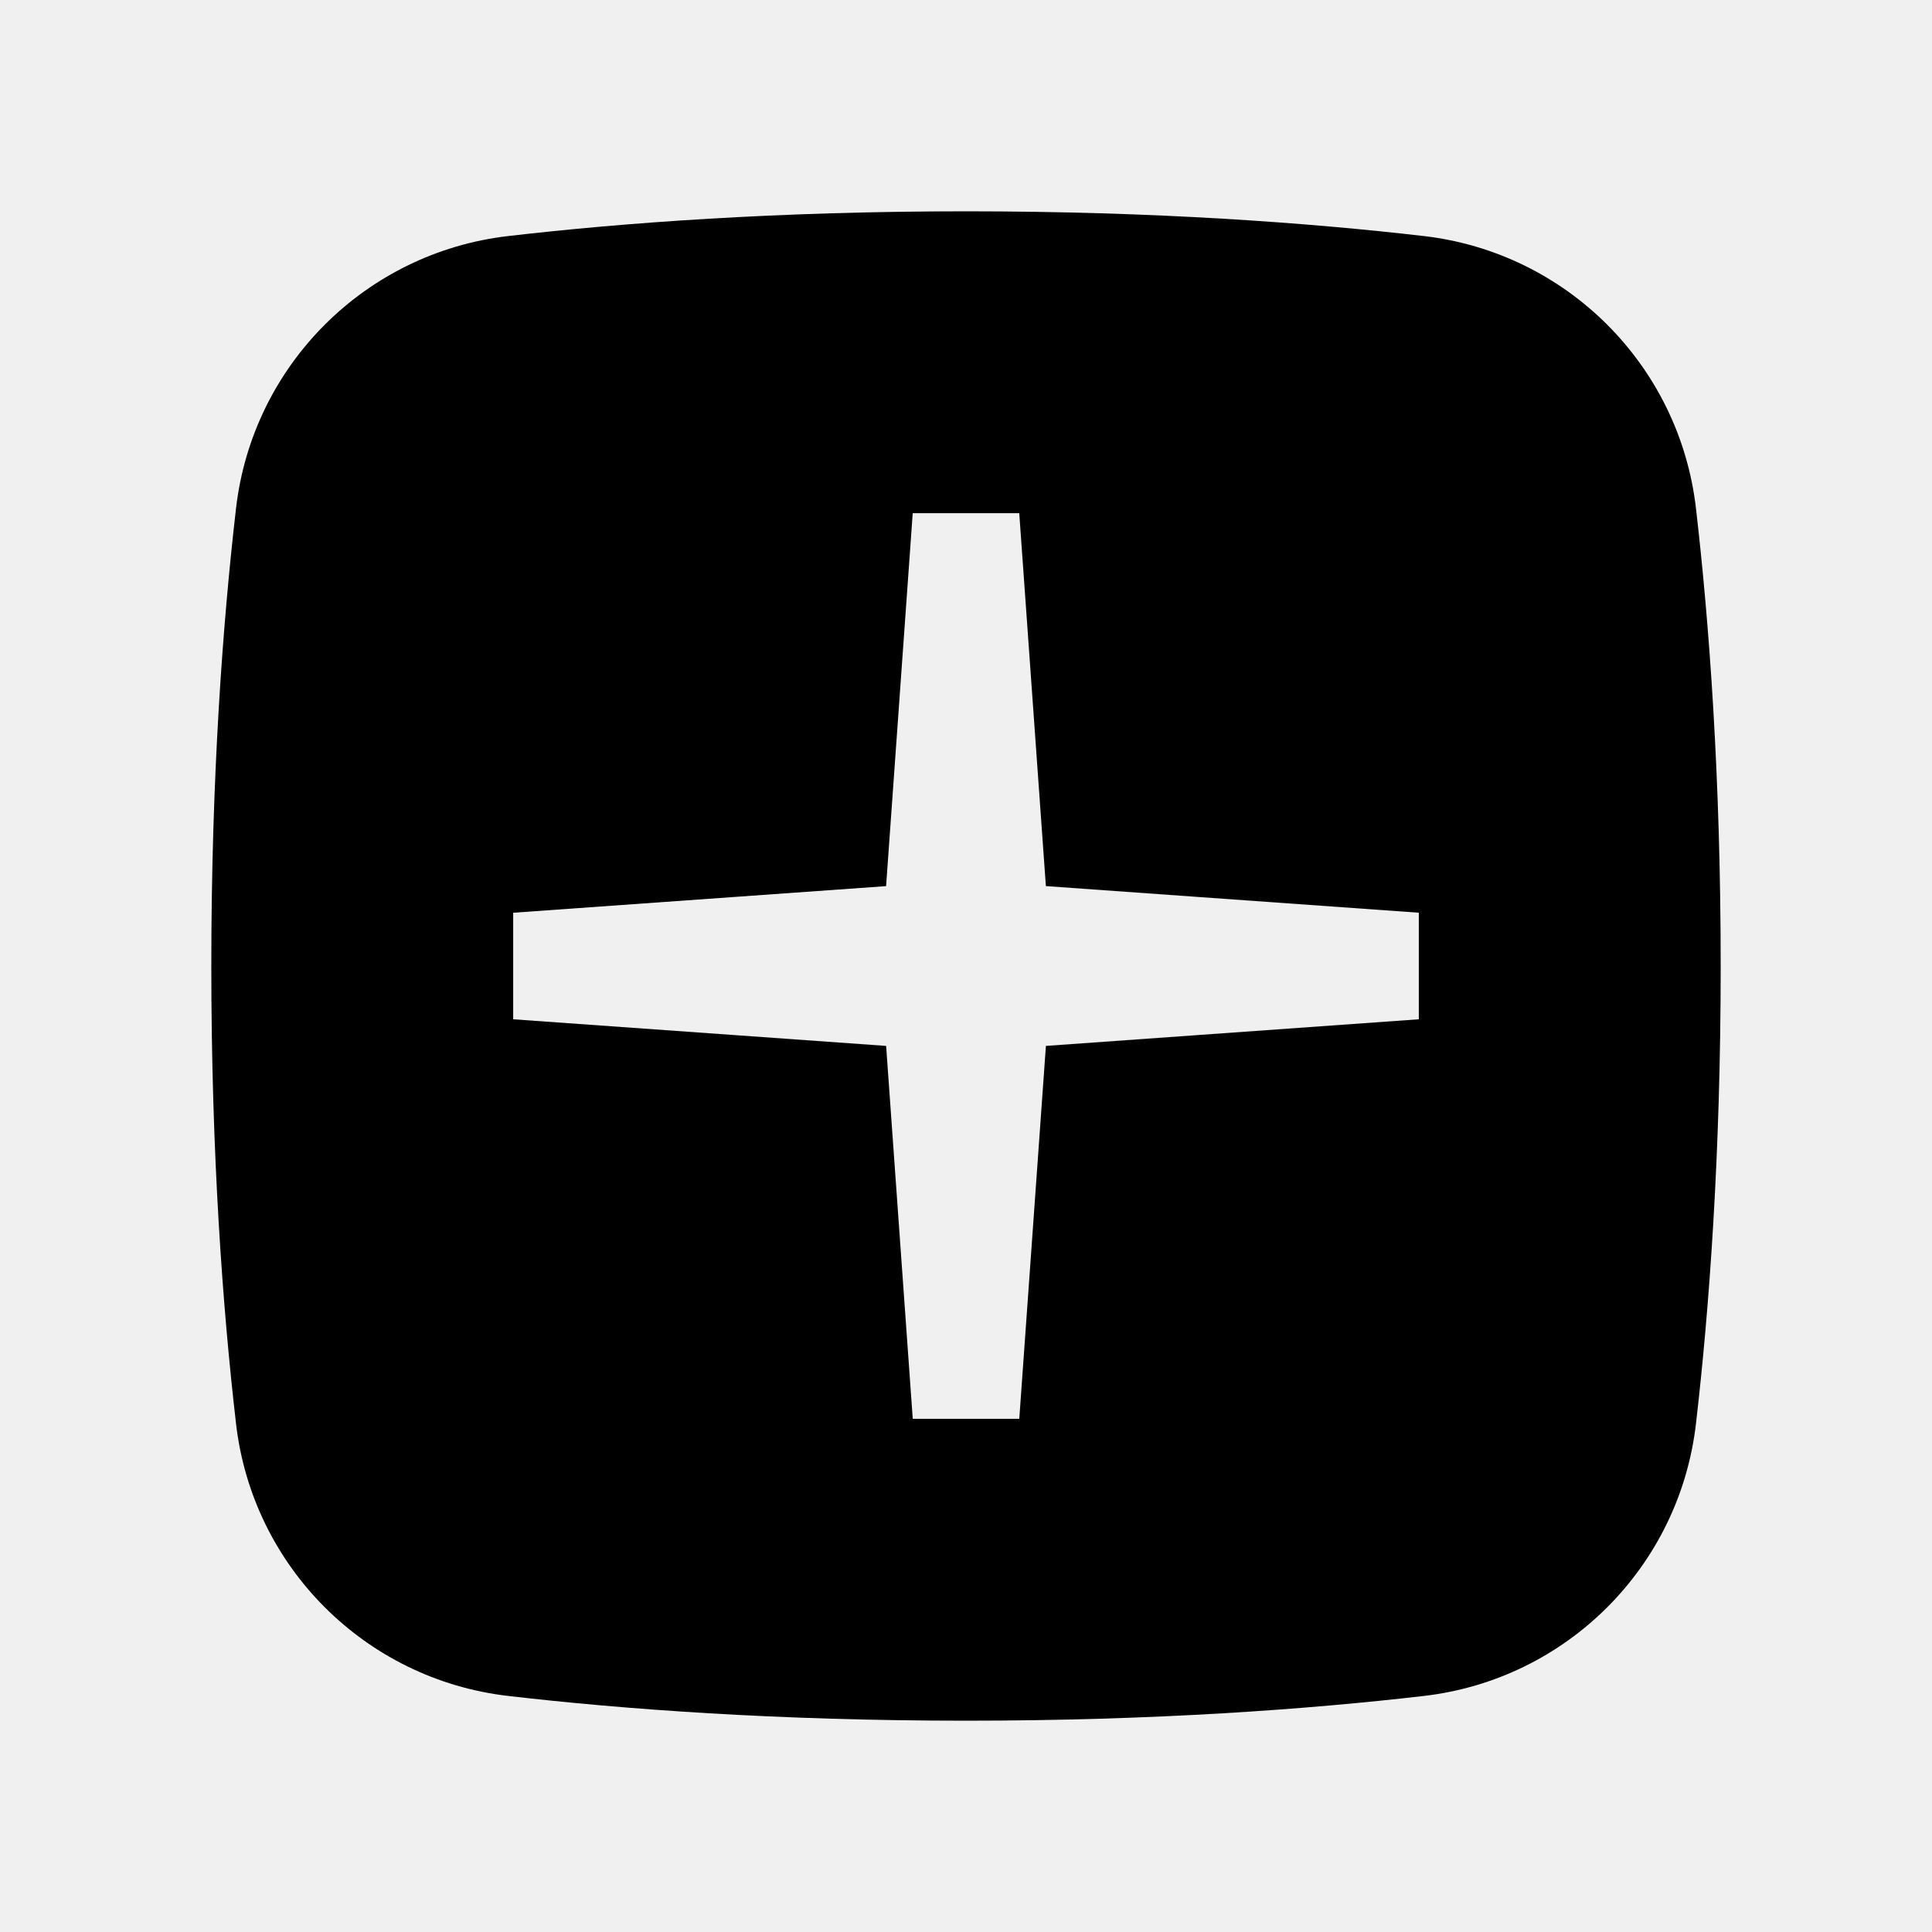
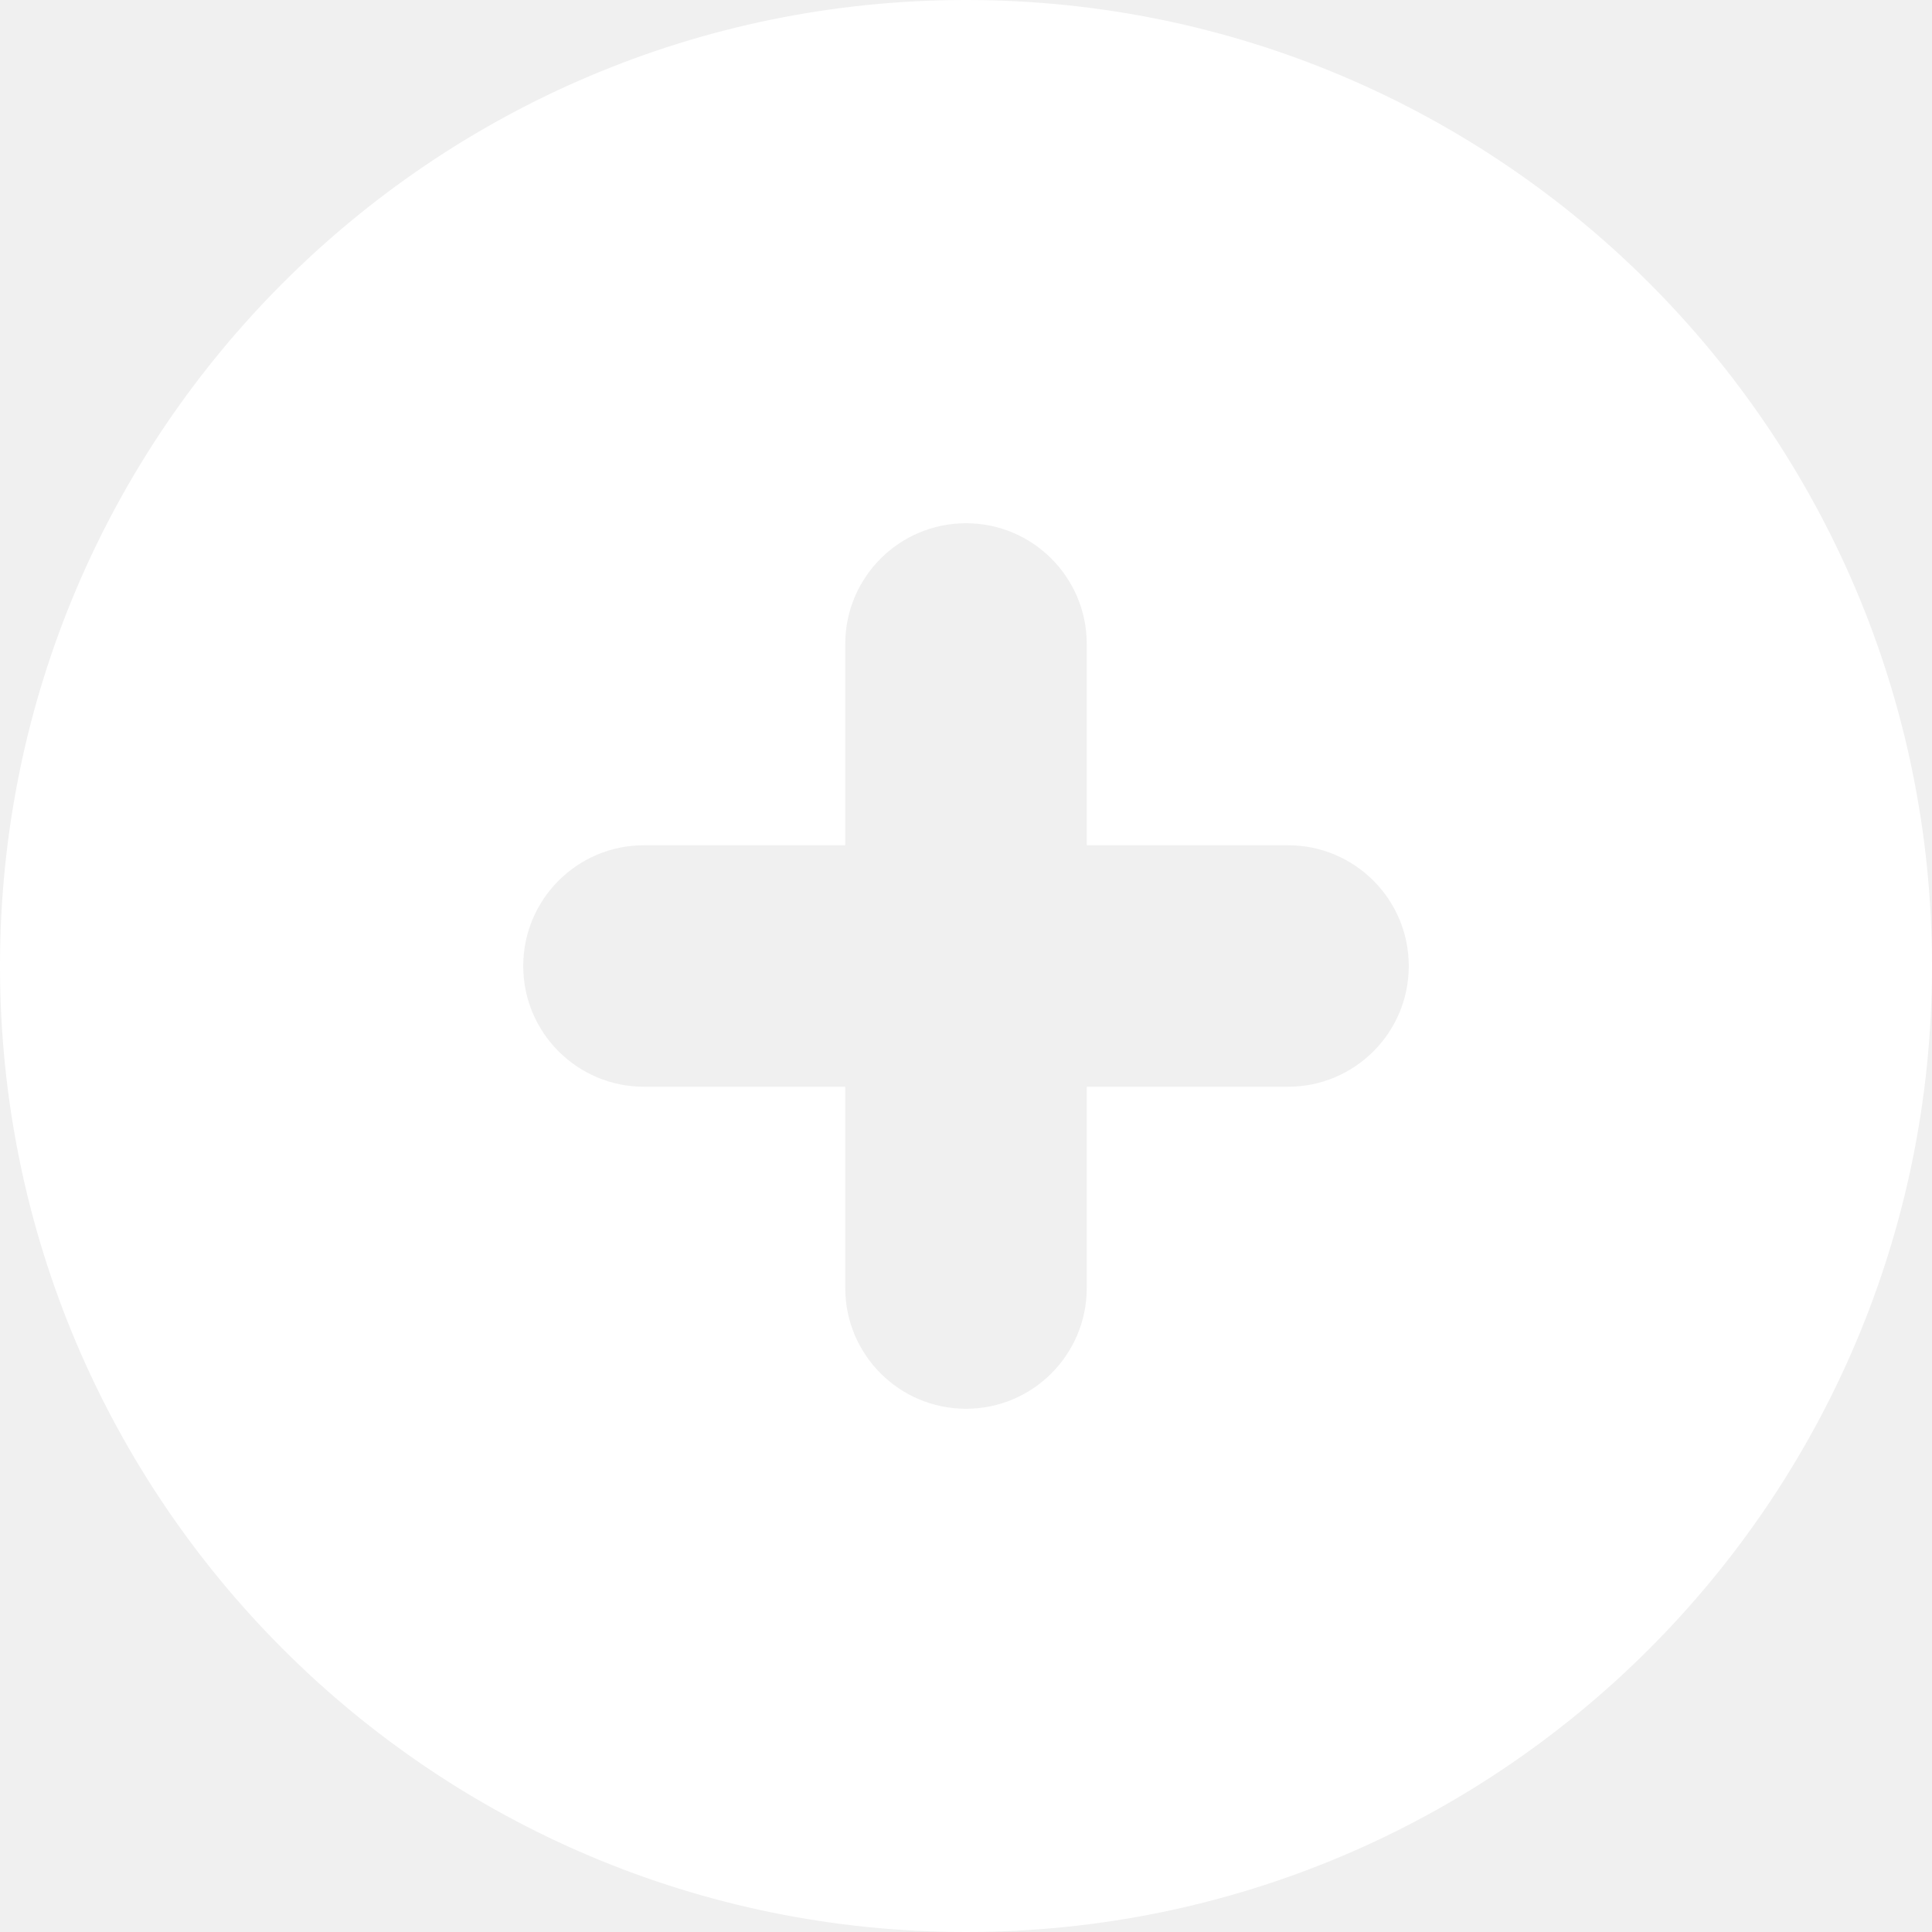
- <svg xmlns="http://www.w3.org/2000/svg" viewBox="0 0 64 64" width="50px" height="50px">
-   <path d="M56.18,16.83c-0.55-4.73-4.28-8.46-9.01-9.01C43.38,7.38,38.26,7,32,7S20.62,7.38,16.83,7.82 c-4.73,0.55-8.46,4.28-9.01,9.01C7.38,20.62,7,25.74,7,32s0.38,11.38,0.82,15.17c0.55,4.73,4.28,8.46,9.01,9.01 C20.62,56.62,25.74,57,32,57s11.38-0.38,15.17-0.82c4.73-0.55,8.46-4.28,9.01-9.01C56.62,43.38,57,38.26,57,32 S56.62,20.62,56.18,16.83z M47,33.765l-12.353,0.882L33.765,47h-3.529l-0.882-12.353L17,33.765v-3.529l12.353-0.882L30.235,17h3.529 l0.882,12.353L47,30.235V33.765z" />
+ <svg xmlns="http://www.w3.org/2000/svg" width="34" height="34" viewBox="0 0 34 34" fill="none">
+   <path id="Vector" d="M17 0C26.389 0 34 7.611 34 17C34 26.389 26.389 34 17 34C7.611 34 0 26.389 0 17C0 7.611 7.611 0 17 0ZM22.667 19.125C23.84 19.125 24.792 18.174 24.792 17C24.792 15.826 23.84 14.875 22.667 14.875C22.434 14.875 20.948 14.875 19.125 14.875C19.125 13.052 19.125 11.566 19.125 11.333C19.125 10.16 18.174 9.208 17 9.208C15.826 9.208 14.875 10.16 14.875 11.333C14.875 11.566 14.875 13.052 14.875 14.875C13.052 14.875 11.566 14.875 11.333 14.875C10.16 14.875 9.208 15.826 9.208 17C9.208 18.174 10.16 19.125 11.333 19.125C11.566 19.125 13.052 19.125 14.875 19.125C14.875 20.948 14.875 22.434 14.875 22.667C14.875 23.84 15.826 24.792 17 24.792C18.174 24.792 19.125 23.84 19.125 22.667C19.125 22.434 19.125 20.948 19.125 19.125C20.948 19.125 22.434 19.125 22.667 19.125Z" fill="white" />
</svg>
